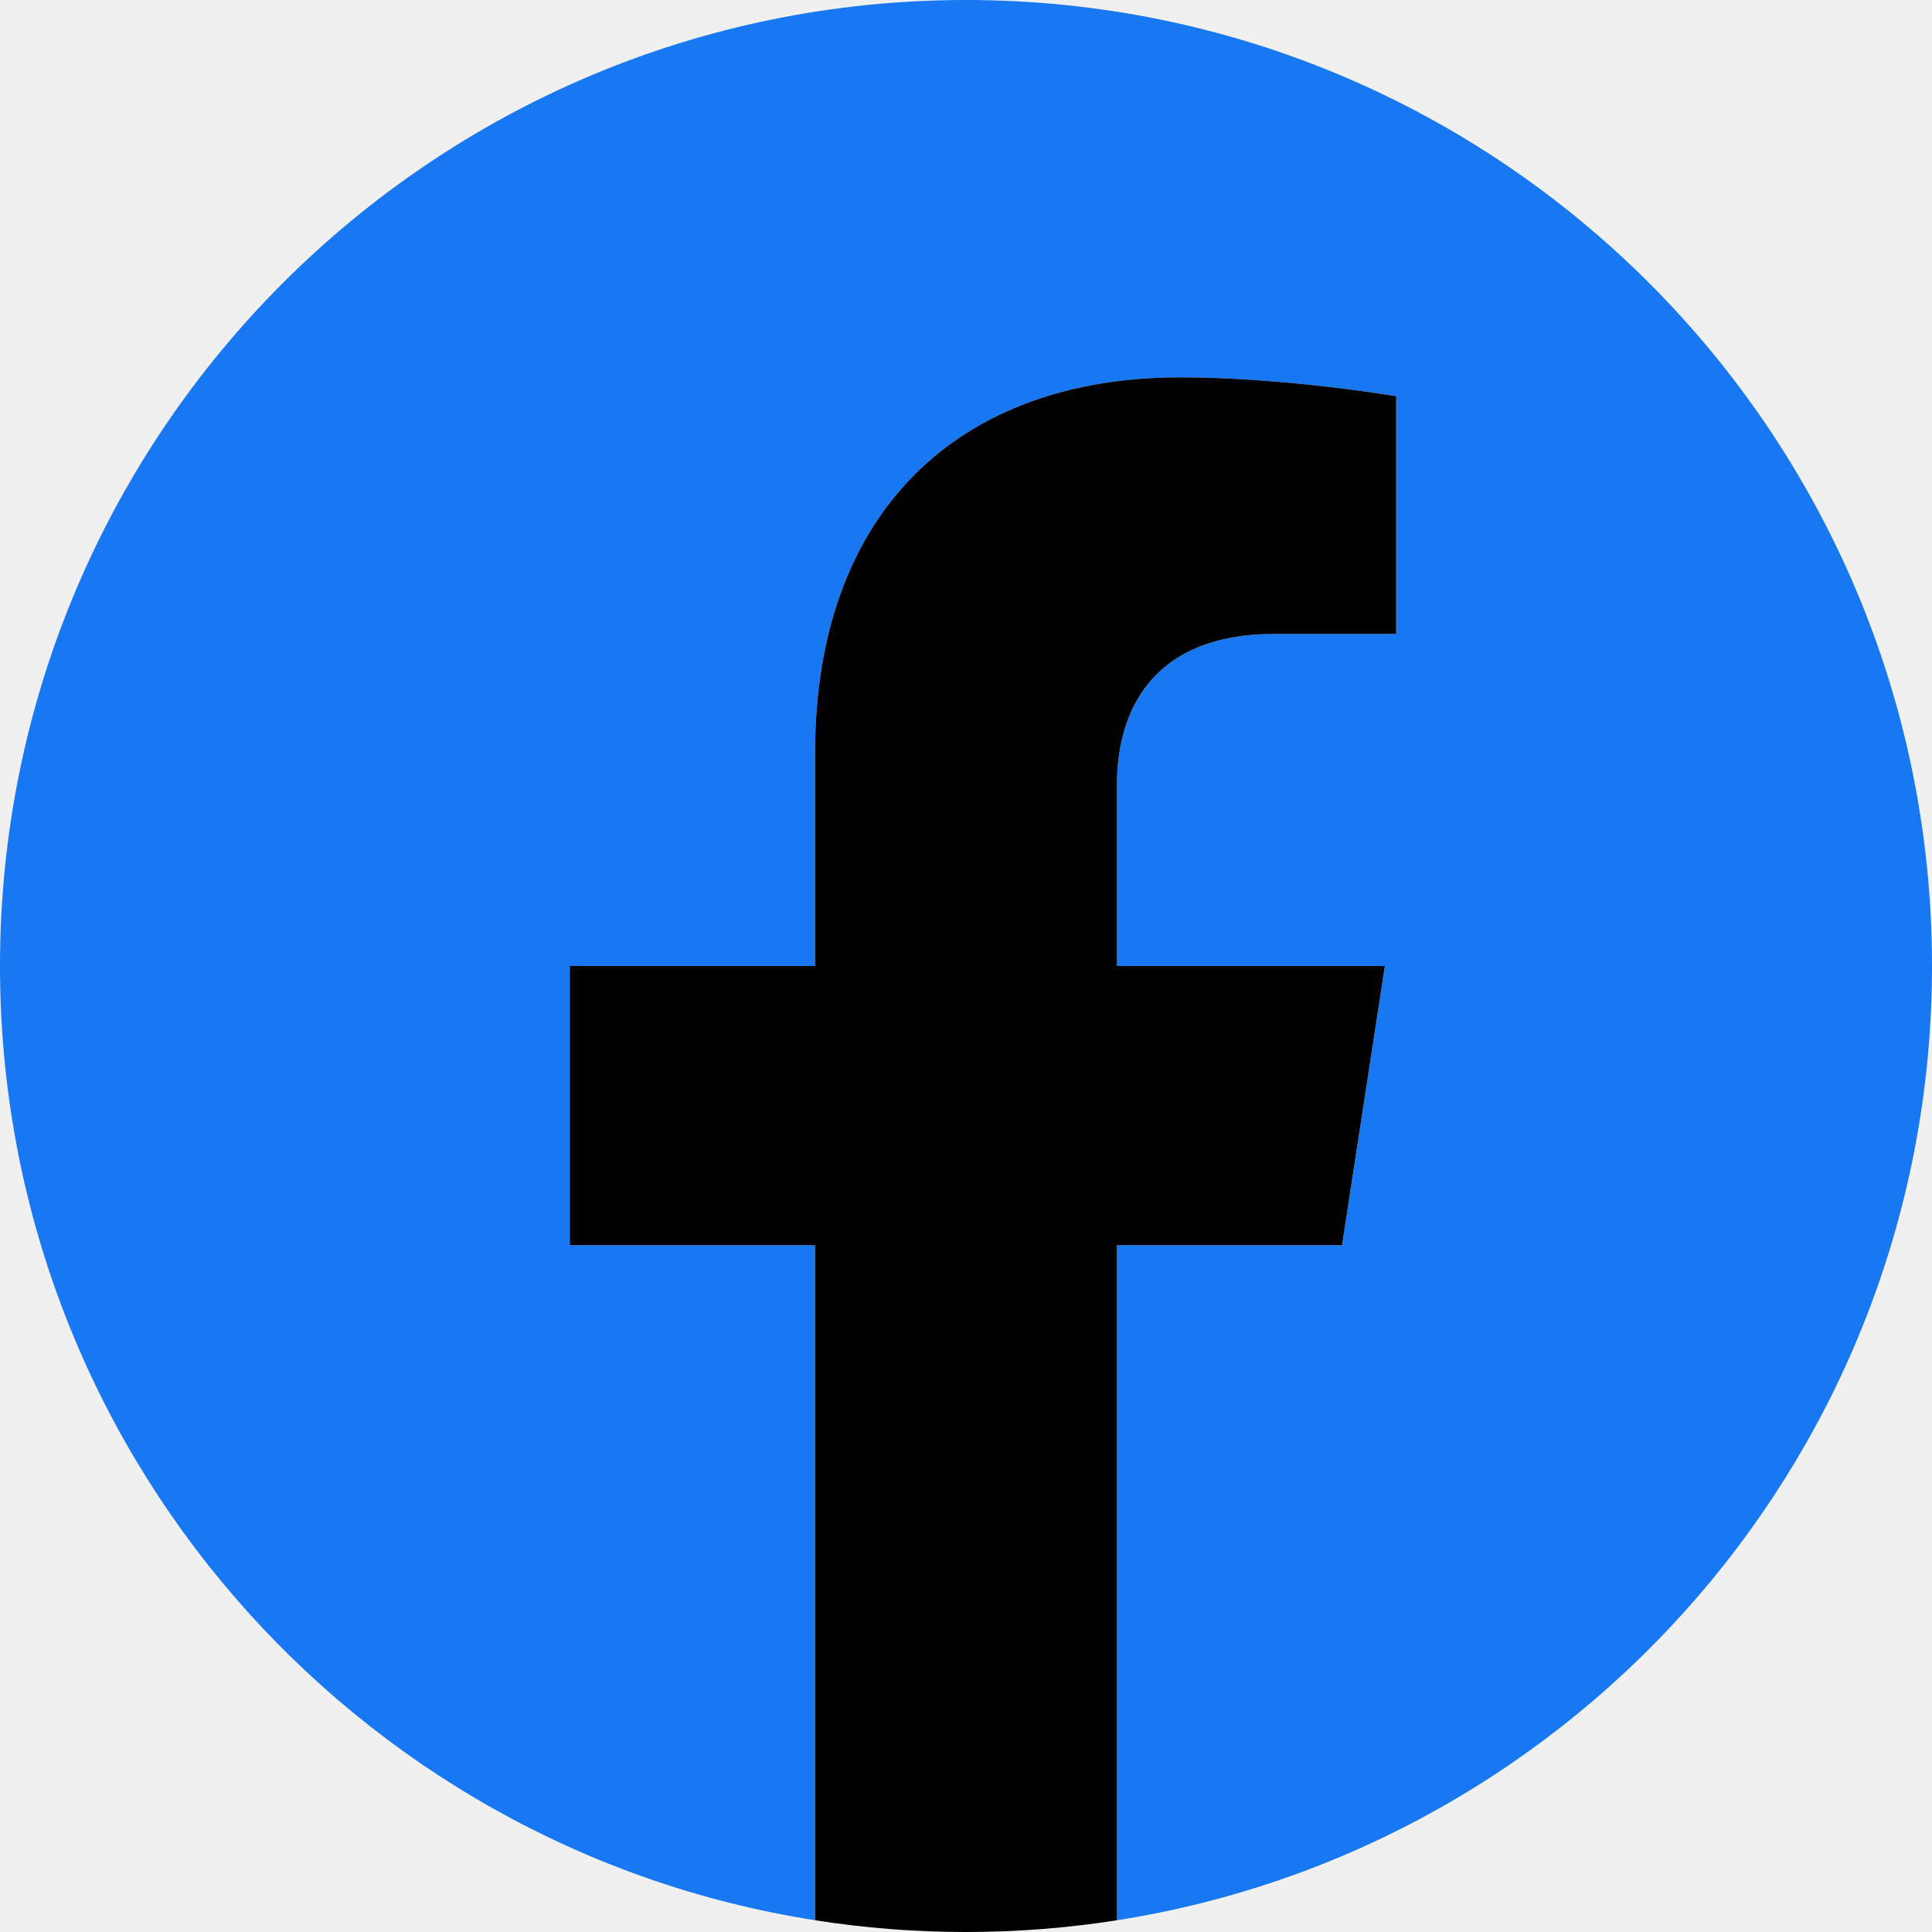
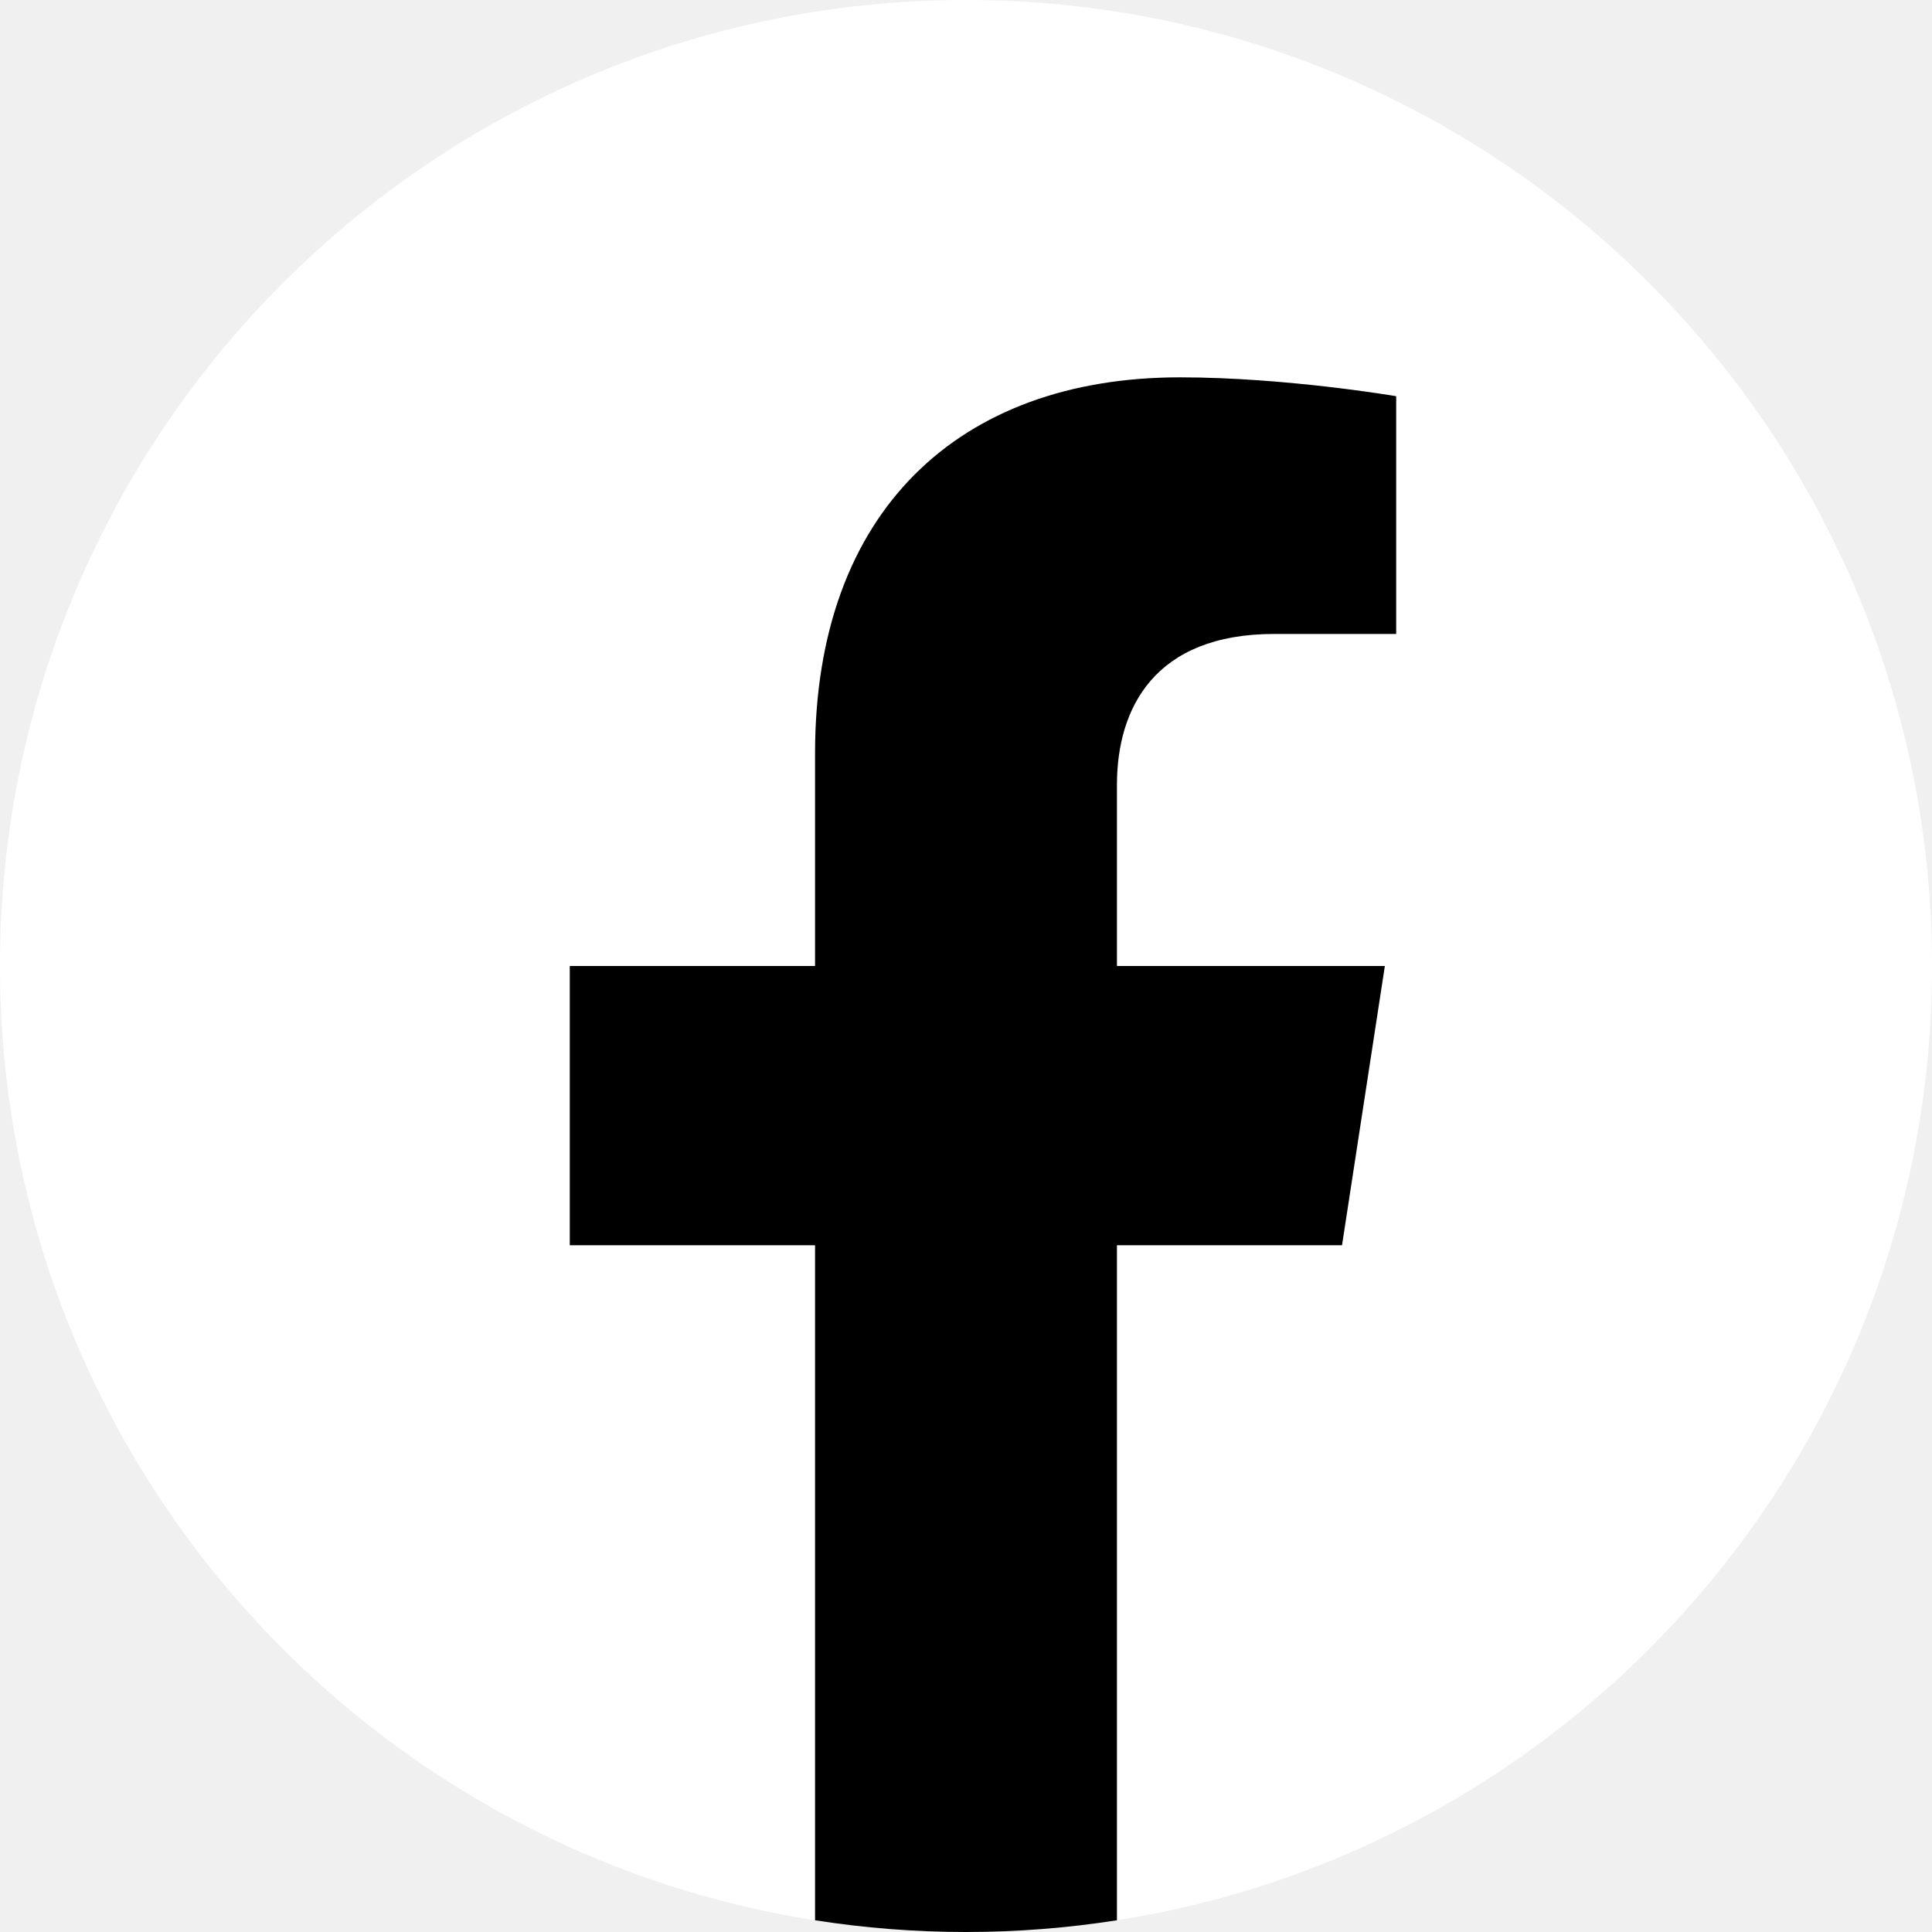
<svg xmlns="http://www.w3.org/2000/svg" height="100%" style="fill-rule:evenodd;clip-rule:evenodd;stroke-linejoin:round;stroke-miterlimit:2;" version="1.1" viewBox="0 0 512 512" width="100%" xml:space="preserve">
  <g>
-     <path d="M512,256c0,-141.385 -114.615,-256 -256,-256c-141.385,0 -256,114.615 -256,256c0,127.777 93.616,233.685 216,252.89l0,-178.89l-65,0l0,-74l65,0l0,-56.4c0,-64.16 38.219,-99.6 96.695,-99.6c28.009,0 57.305,5 57.305,5l0,63l-32.281,0c-31.801,0 -41.719,19.733 -41.719,39.978l0,48.022l71,0l-11.35,74l-59.65,0l0,178.89c122.385,-19.205 216,-125.113 216,-252.89Z" style="fill:#1877f2;fill-rule:nonzero;" />
+     <path d="M512,256c0,-141.385 -114.615,-256 -256,-256c-141.385,0 -256,114.615 -256,256c0,127.777 93.616,233.685 216,252.89l0,-178.89l-65,0l0,-74l65,0l0,-56.4c0,-64.16 38.219,-99.6 96.695,-99.6c28.009,0 57.305,5 57.305,5l0,63l-32.281,0c-31.801,0 -41.719,19.733 -41.719,39.978l0,48.022l71,0l-11.35,74l-59.65,0l0,178.89c122.385,-19.205 216,-125.113 216,-252.89Z" style="fill:#ffffff;fill-rule:nonzero;" />
    <path d="M355.65,330l11.35,-74l-71,0l0,-48.022c0,-20.245 9.917,-39.978 41.719,-39.978l32.281,0l0,-63c0,0 -29.297,-5 -57.305,-5c-58.476,0 -96.695,35.44 -96.695,99.6l0,56.4l-65,0l0,74l65,0l0,178.89c13.033,2.045 26.392,3.11 40,3.11c13.608,0 26.966,-1.065 40,-3.11l0,-178.89l59.65,0Z" style="fill:#000;fill-rule:nonzero;" />
  </g>
</svg>
